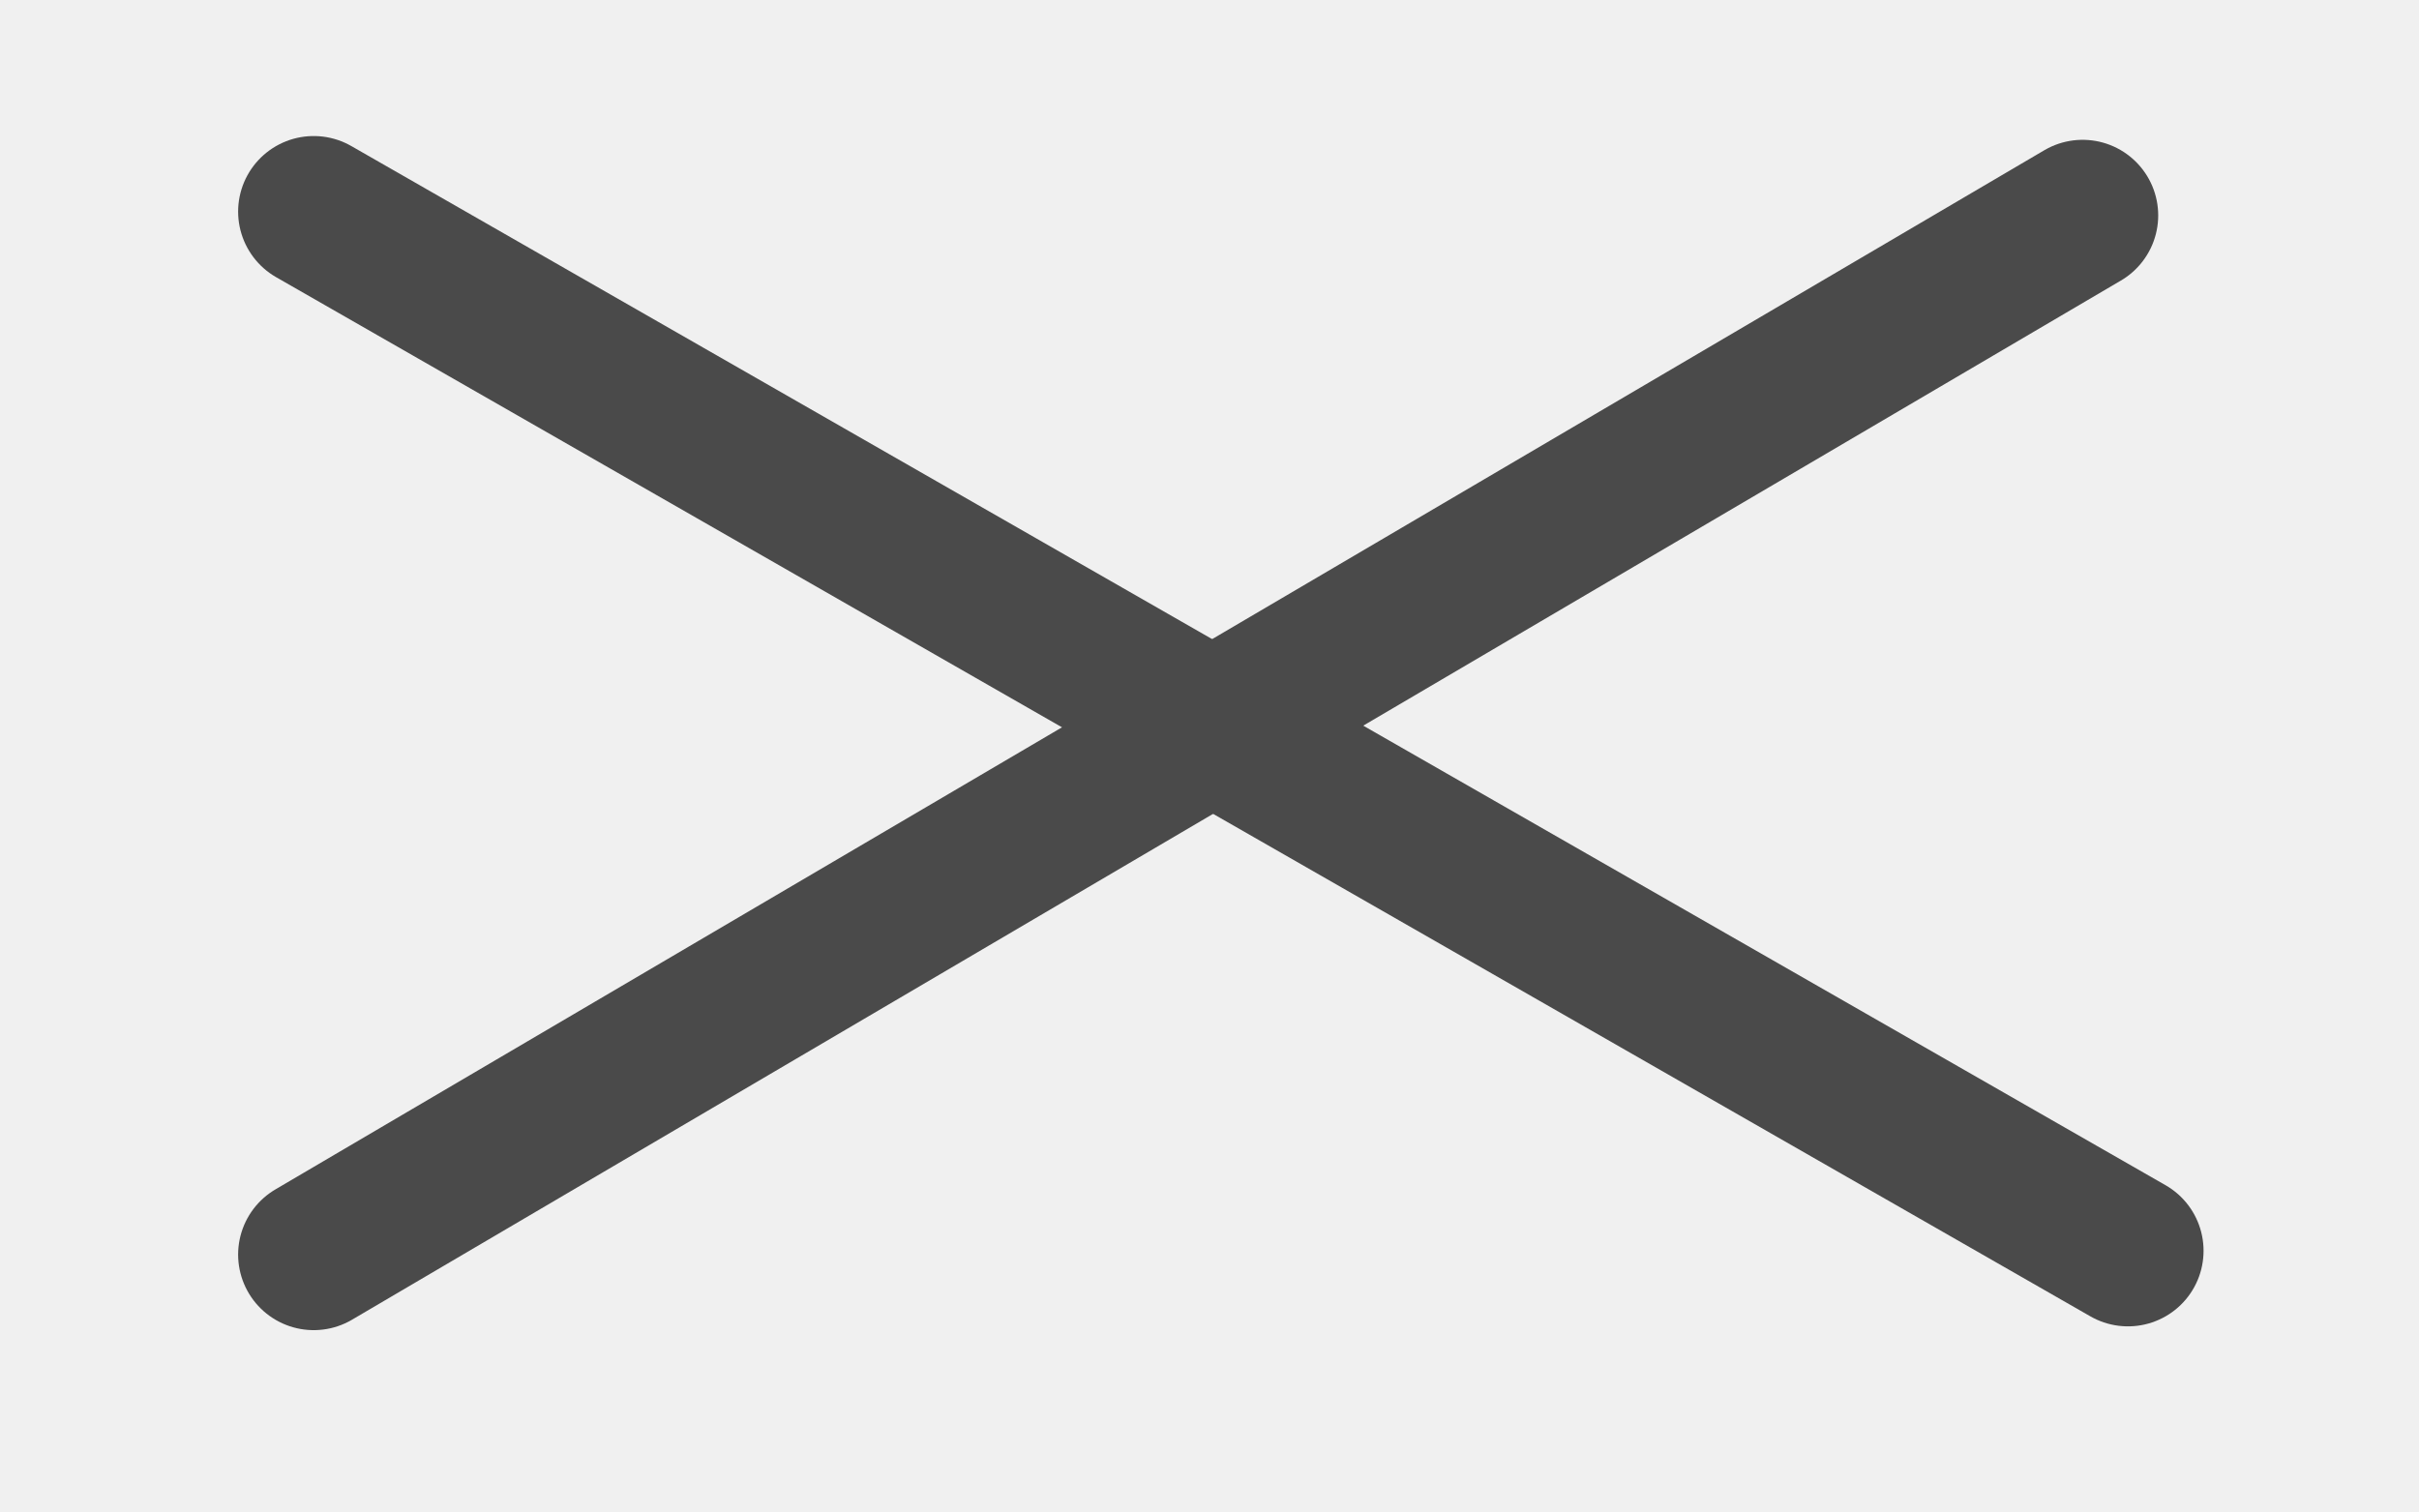
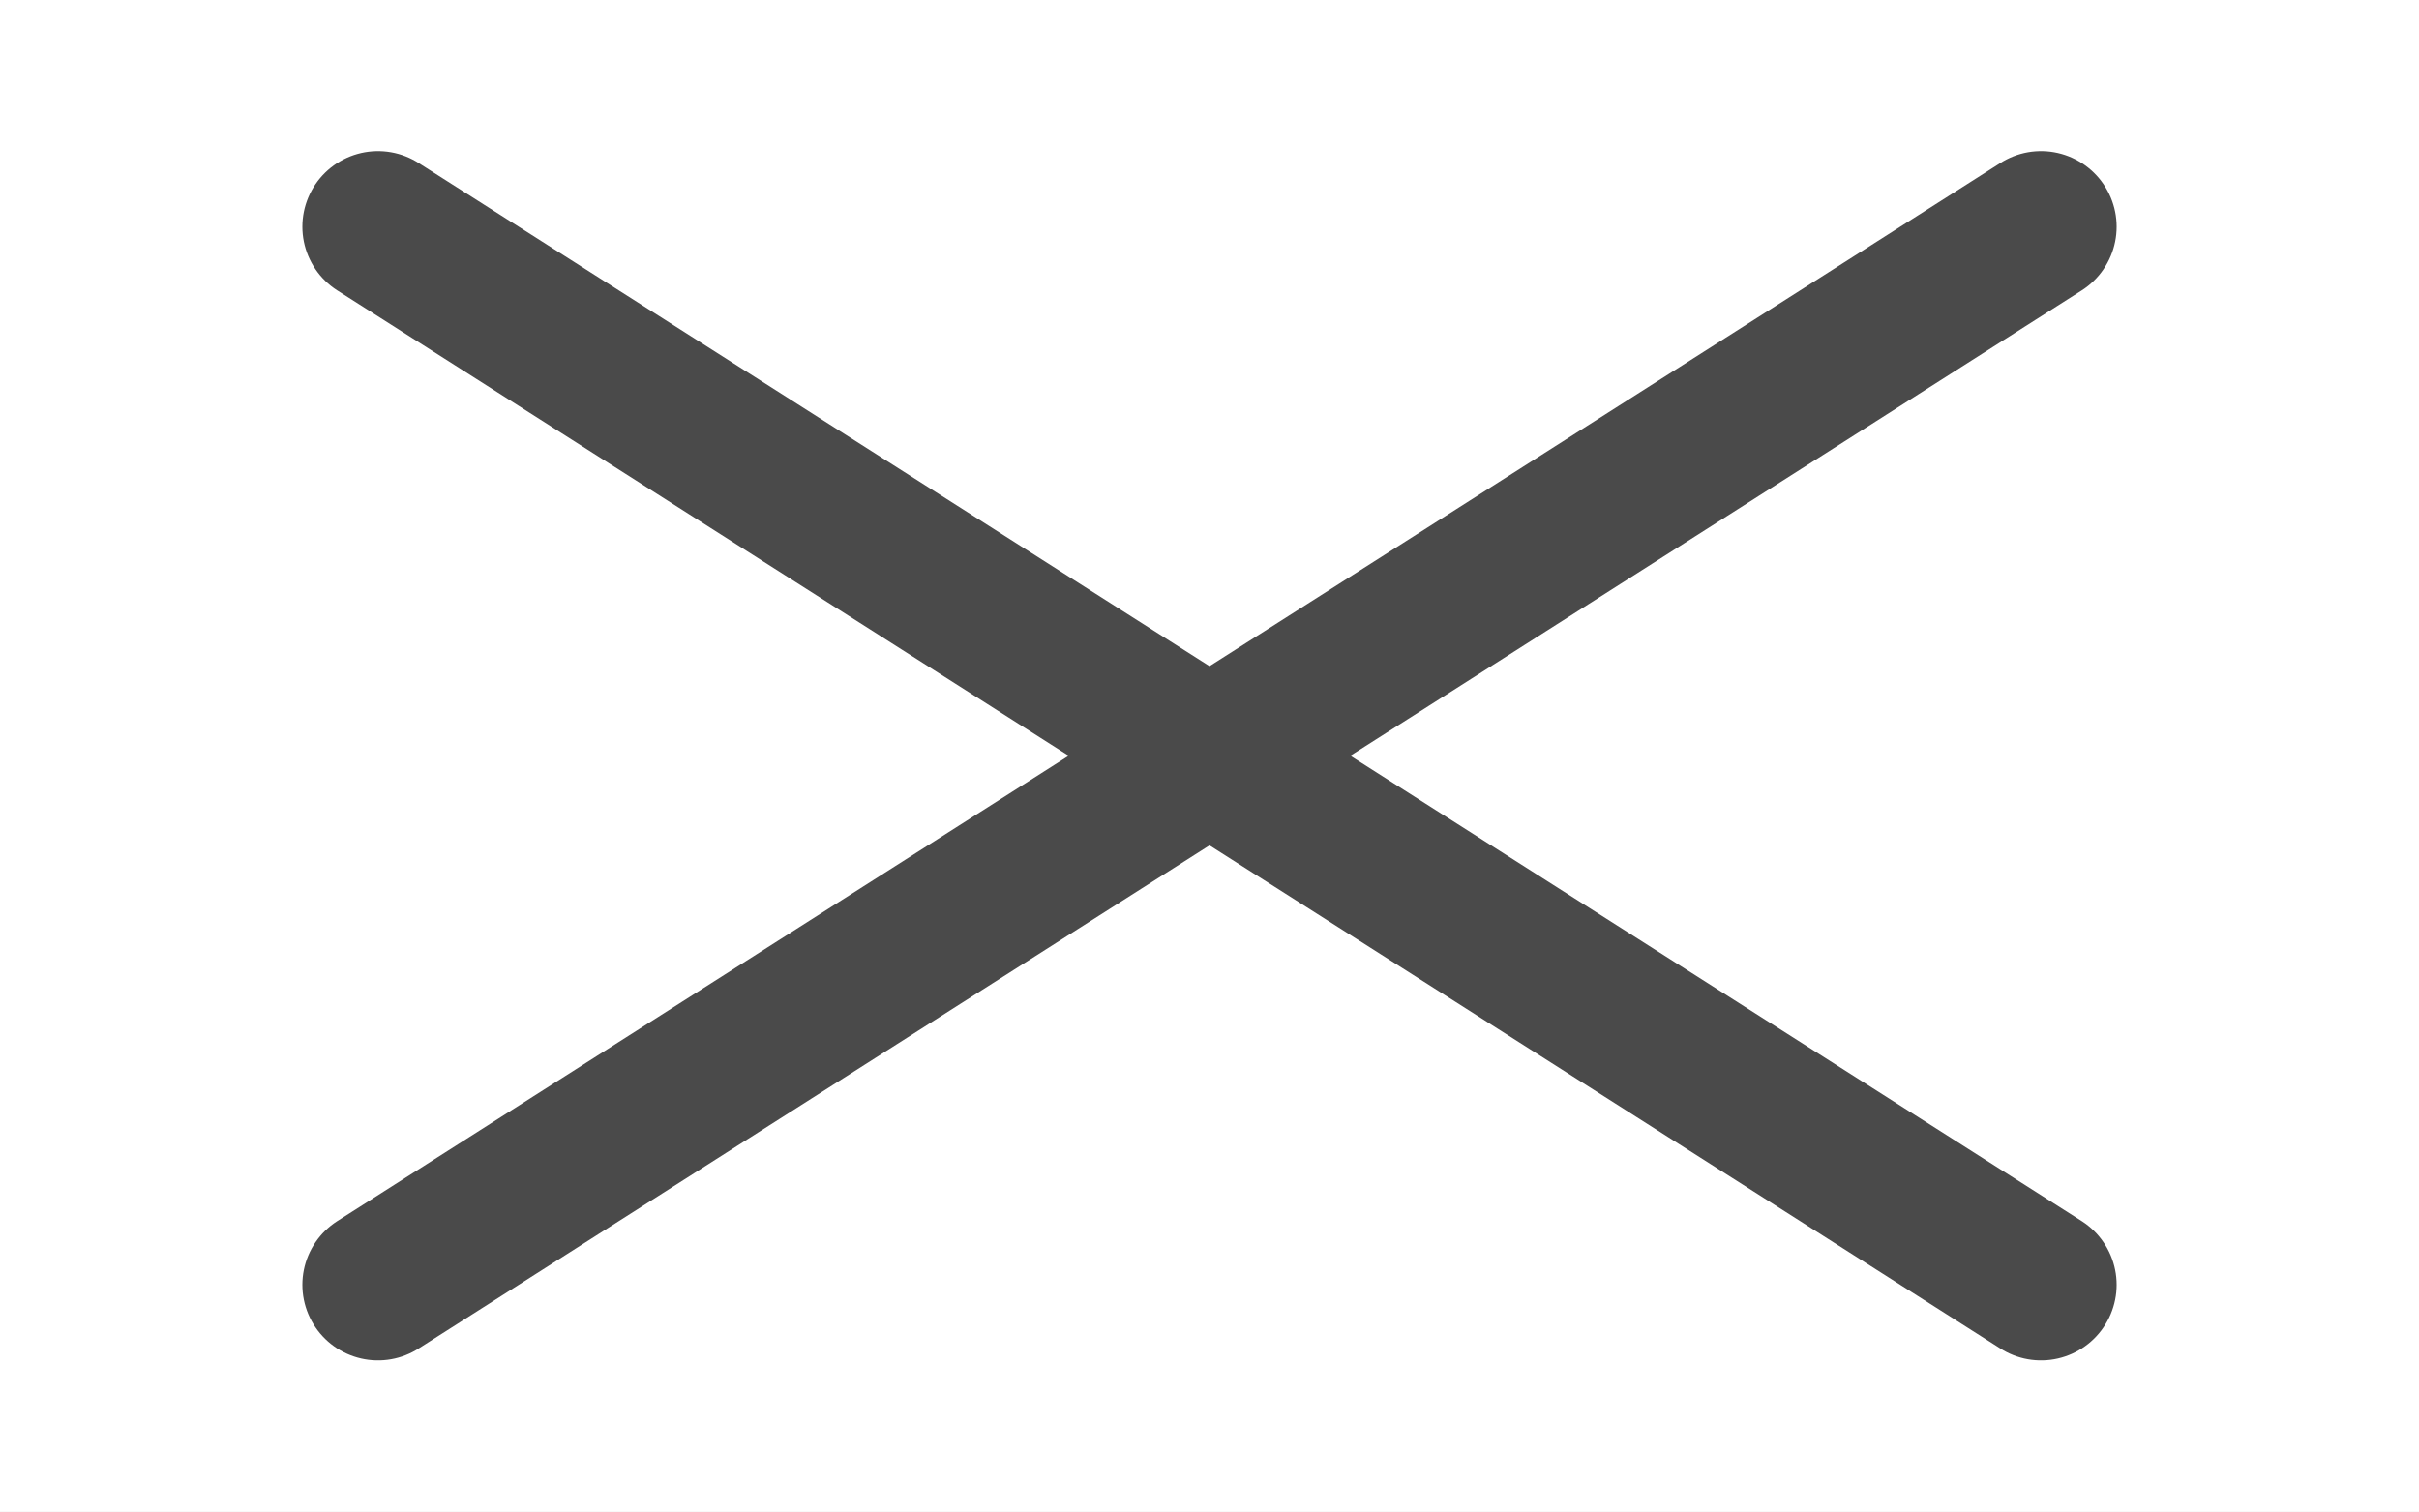
- <svg xmlns="http://www.w3.org/2000/svg" id="bars-close" image-rendering="auto" baseProfile="basic" version="1.1" x="0px" y="0px" width="32" height="20">
-   <g id="Scene-1r1" overflow="visible">
-     <g>
-       <path id="Layer30_0_1_STROKES" stroke="#4A4A4A" stroke-width="2" stroke-linejoin="round" stroke-linecap="round" fill="none" d="M4.15 16.6L27.55 2.85" />
-       <animate attributeName="display" fill="freeze" repeatCount="1" dur="0.625s" keyTimes="0;.933;1" values="none;inline;inline" />
-     </g>
-     <g display="none">
-       <path id="Layer29_0_1_STROKES" stroke="#4A4A4A" stroke-width="2" stroke-linejoin="round" stroke-linecap="round" fill="none" d="M4.15 16.6L27.6 3.85" />
-       <animate attributeName="display" fill="freeze" repeatCount="1" dur="0.625s" keyTimes="0;.867;.933;1" values="none;inline;none;none" />
-     </g>
-     <g display="none">
-       <path id="Layer28_0_1_STROKES" stroke="#4A4A4A" stroke-width="2" stroke-linejoin="round" stroke-linecap="round" fill="none" d="M4.1 16.55L27.6 4.75" />
-       <animate attributeName="display" fill="freeze" repeatCount="1" dur="0.625s" keyTimes="0;.8;.867;1" values="none;inline;none;none" />
-     </g>
-     <g display="none">
-       <path id="Layer27_0_1_STROKES" stroke="#4A4A4A" stroke-width="2" stroke-linejoin="round" stroke-linecap="round" fill="none" d="M4.1 16.55L27.65 5.75" />
-       <animate attributeName="display" fill="freeze" repeatCount="1" dur="0.625s" keyTimes="0;.733;.8;1" values="none;inline;none;none" />
-     </g>
-     <g display="none">
-       <path id="Layer26_0_1_STROKES" stroke="#4A4A4A" stroke-width="2" stroke-linejoin="round" stroke-linecap="round" fill="none" d="M4.1 16.55L27.65 6.75" />
-       <animate attributeName="display" fill="freeze" repeatCount="1" dur="0.625s" keyTimes="0;.667;.733;1" values="none;inline;none;none" />
-     </g>
-     <g display="none">
-       <path id="Layer25_0_1_STROKES" stroke="#4A4A4A" stroke-width="2" stroke-linejoin="round" stroke-linecap="round" fill="none" d="M4.15 16.5L27.75 7.65" />
-       <animate attributeName="display" fill="freeze" repeatCount="1" dur="0.625s" keyTimes="0;.6;.667;1" values="none;inline;none;none" />
-     </g>
-     <g display="none">
-       <path id="Layer24_0_1_STROKES" stroke="#4A4A4A" stroke-width="2" stroke-linejoin="round" stroke-linecap="round" fill="none" d="M4.15 16.5L27.8 8.65" />
-       <animate attributeName="display" fill="freeze" repeatCount="1" dur="0.625s" keyTimes="0;.533;.6;1" values="none;inline;none;none" />
-     </g>
-     <g display="none">
-       <path id="Layer23_0_1_STROKES" stroke="#4A4A4A" stroke-width="2" stroke-linejoin="round" stroke-linecap="round" fill="none" d="M4.1 16.5L27.8 9.65" />
-       <animate attributeName="display" fill="freeze" repeatCount="1" dur="0.625s" keyTimes="0;.467;.533;1" values="none;inline;none;none" />
-     </g>
-     <g display="none">
-       <path id="Layer22_0_1_STROKES" stroke="#4A4A4A" stroke-width="2" stroke-linejoin="round" stroke-linecap="round" fill="none" d="M4.1 16.5L27.85 10.6" />
-       <animate attributeName="display" fill="freeze" repeatCount="1" dur="0.625s" keyTimes="0;.4;.467;1" values="none;inline;none;none" />
-     </g>
-     <g display="none">
-       <path id="Layer21_0_1_STROKES" stroke="#4A4A4A" stroke-width="2" stroke-linejoin="round" stroke-linecap="round" fill="none" d="M4.1 16.55L27.9 11.65" />
-       <animate attributeName="display" fill="freeze" repeatCount="1" dur="0.625s" keyTimes="0;.333;.4;1" values="none;inline;none;none" />
-     </g>
-     <g display="none">
-       <path id="Layer20_0_1_STROKES" stroke="#4A4A4A" stroke-width="2" stroke-linejoin="round" stroke-linecap="round" fill="none" d="M4.1 16.55L27.95 12.6" />
-       <animate attributeName="display" fill="freeze" repeatCount="1" dur="0.625s" keyTimes="0;.267;.333;1" values="none;inline;none;none" />
-     </g>
-     <g display="none">
-       <path id="Layer19_0_1_STROKES" stroke="#4A4A4A" stroke-width="2" stroke-linejoin="round" stroke-linecap="round" fill="none" d="M4.1 16.55L27.95 13.6" />
-       <animate attributeName="display" fill="freeze" repeatCount="1" dur="0.625s" keyTimes="0;.2;.267;1" values="none;inline;none;none" />
-     </g>
-     <g display="none">
-       <path id="Layer18_0_1_STROKES" stroke="#4A4A4A" stroke-width="2" stroke-linejoin="round" stroke-linecap="round" fill="none" d="M4.15 16.55L28.05 14.6" />
-       <animate attributeName="display" fill="freeze" repeatCount="1" dur="0.625s" keyTimes="0;.133;.2;1" values="none;inline;none;none" />
-     </g>
-     <g display="none">
-       <path id="Layer17_0_1_STROKES" stroke="#4A4A4A" stroke-width="2" stroke-linejoin="round" stroke-linecap="round" fill="none" d="M4.15 16.55L28.1 15.55" />
-       <animate attributeName="display" fill="freeze" repeatCount="1" dur="0.625s" keyTimes="0;.067;.133;1" values="none;inline;none;none" />
-     </g>
-     <g display="none">
-       <path id="Layer16_0_1_STROKES" stroke="#4A4A4A" stroke-width="2" stroke-linejoin="round" stroke-linecap="round" fill="none" d="M4.15 16.55L28.15 16.55" />
-       <animate attributeName="display" fill="freeze" repeatCount="1" dur="0.625s" keyTimes="0;.067;1" values="inline;none;none" />
-     </g>
-     <g id="Tween-1" transform="translate(16.1 9.55)" opacity="0">
-       <animate attributeName="opacity" dur="0.625s" keyTimes="0;.067;.067;.133;.133;.2;.2;.267;.267;.333;.333;.4;.4;.467;.467;.533;.533;.6;.6;.667;.667;.733;.733;.8;.8;.867;.867;.933;.933;1" values="1;1;.93;.93;.86;.86;.79;.79;.71;.71;.64;.64;.57;.57;.5;.5;.43;.43;.36;.36;.29;.29;.21;.21;.14;.14;.07;.07;0;0" calcMode="discrete" fill="freeze" />
-       <path id="Layer31_0_1_STROKES" stroke="#4A4A4A" stroke-width="2" stroke-linejoin="round" stroke-linecap="round" fill="none" d="M-12 0L12 0" />
-     </g>
-     <g>
-       <path id="Layer15_0_1_STROKES" stroke="#4A4A4A" stroke-width="2" stroke-linejoin="round" stroke-linecap="round" fill="none" d="M4.15 2.8L28.15 16.55" />
-       <animate attributeName="display" fill="freeze" repeatCount="1" dur="0.625s" keyTimes="0;.933;1" values="none;inline;inline" />
-     </g>
-     <g display="none">
-       <path id="Layer14_0_1_STROKES" stroke="#4A4A4A" stroke-width="2" stroke-linejoin="round" stroke-linecap="round" fill="none" d="M4.15 2.85L28.15 15.6" />
-       <animate attributeName="display" fill="freeze" repeatCount="1" dur="0.625s" keyTimes="0;.867;.933;1" values="none;inline;none;none" />
-     </g>
-     <g display="none">
-       <path id="Layer13_0_1_STROKES" stroke="#4A4A4A" stroke-width="2" stroke-linejoin="round" stroke-linecap="round" fill="none" d="M4.15 2.75L28.15 14.55" />
-       <animate attributeName="display" fill="freeze" repeatCount="1" dur="0.625s" keyTimes="0;.8;.867;1" values="none;inline;none;none" />
-     </g>
-     <g display="none">
-       <path id="Layer12_0_1_STROKES" stroke="#4A4A4A" stroke-width="2" stroke-linejoin="round" stroke-linecap="round" fill="none" d="M4.15 2.8L28.15 13.6" />
-       <animate attributeName="display" fill="freeze" repeatCount="1" dur="0.625s" keyTimes="0;.733;.8;1" values="none;inline;none;none" />
-     </g>
-     <g display="none">
-       <path id="Layer11_0_1_STROKES" stroke="#4A4A4A" stroke-width="2" stroke-linejoin="round" stroke-linecap="round" fill="none" d="M4.15 2.8L28.15 12.6" />
-       <animate attributeName="display" fill="freeze" repeatCount="1" dur="0.625s" keyTimes="0;.667;.733;1" values="none;inline;none;none" />
-     </g>
-     <g display="none">
-       <path id="Layer10_0_1_STROKES" stroke="#4A4A4A" stroke-width="2" stroke-linejoin="round" stroke-linecap="round" fill="none" d="M4.15 2.85L28.15 11.7" />
-       <animate attributeName="display" fill="freeze" repeatCount="1" dur="0.625s" keyTimes="0;.6;.667;1" values="none;inline;none;none" />
-     </g>
-     <g display="none">
-       <path id="Layer9_0_1_STROKES" stroke="#4A4A4A" stroke-width="2" stroke-linejoin="round" stroke-linecap="round" fill="none" d="M4.15 2.8L28.15 10.65" />
-       <animate attributeName="display" fill="freeze" repeatCount="1" dur="0.625s" keyTimes="0;.533;.6;1" values="none;inline;none;none" />
-     </g>
-     <g display="none">
-       <path id="Layer8_0_1_STROKES" stroke="#4A4A4A" stroke-width="2" stroke-linejoin="round" stroke-linecap="round" fill="none" d="M4.15 2.8L28.15 9.7" />
-       <animate attributeName="display" fill="freeze" repeatCount="1" dur="0.625s" keyTimes="0;.467;.533;1" values="none;inline;none;none" />
-     </g>
-     <g display="none">
-       <path id="Layer7_0_1_STROKES" stroke="#4A4A4A" stroke-width="2" stroke-linejoin="round" stroke-linecap="round" fill="none" d="M4.15 2.8L28.15 8.7" />
-       <animate attributeName="display" fill="freeze" repeatCount="1" dur="0.625s" keyTimes="0;.4;.467;1" values="none;inline;none;none" />
-     </g>
-     <g display="none">
-       <path id="Layer6_0_1_STROKES" stroke="#4A4A4A" stroke-width="2" stroke-linejoin="round" stroke-linecap="round" fill="none" d="M4.15 2.8L28.15 7.7" />
-       <animate attributeName="display" fill="freeze" repeatCount="1" dur="0.625s" keyTimes="0;.333;.4;1" values="none;inline;none;none" />
-     </g>
-     <g display="none">
-       <path id="Layer5_0_1_STROKES" stroke="#4A4A4A" stroke-width="2" stroke-linejoin="round" stroke-linecap="round" fill="none" d="M4.15 2.8L28.15 6.75" />
-       <animate attributeName="display" fill="freeze" repeatCount="1" dur="0.625s" keyTimes="0;.267;.333;1" values="none;inline;none;none" />
-     </g>
-     <g display="none">
-       <path id="Layer4_0_1_STROKES" stroke="#4A4A4A" stroke-width="2" stroke-linejoin="round" stroke-linecap="round" fill="none" d="M4.15 2.8L28.15 5.75" />
-       <animate attributeName="display" fill="freeze" repeatCount="1" dur="0.625s" keyTimes="0;.2;.267;1" values="none;inline;none;none" />
-     </g>
-     <g display="none">
-       <path id="Layer3_0_1_STROKES" stroke="#4A4A4A" stroke-width="2" stroke-linejoin="round" stroke-linecap="round" fill="none" d="M4.15 2.8L28.15 4.75" />
-       <animate attributeName="display" fill="freeze" repeatCount="1" dur="0.625s" keyTimes="0;.133;.2;1" values="none;inline;none;none" />
-     </g>
-     <g display="none">
-       <path id="Layer2_0_1_STROKES" stroke="#4A4A4A" stroke-width="2" stroke-linejoin="round" stroke-linecap="round" fill="none" d="M4.15 2.8L28.15 3.8" />
-       <animate attributeName="display" fill="freeze" repeatCount="1" dur="0.625s" keyTimes="0;.067;.133;1" values="none;inline;none;none" />
-     </g>
-     <g display="none">
-       <path id="Layer1_0_1_STROKES" stroke="#4A4A4A" stroke-width="2" stroke-linejoin="round" stroke-linecap="round" fill="none" d="M4.1 2.8L28.1 2.8" />
-       <animate attributeName="display" fill="freeze" repeatCount="1" dur="0.625s" keyTimes="0;.067;1" values="inline;none;none" />
+ <svg xmlns="http://www.w3.org/2000/svg" width="32px" height="20px" viewBox="0 0 32 20" version="1.1">
+   <defs />
+   <g id="Symbols" stroke="none" stroke-width="1" fill="none" fill-rule="evenodd">
+     <g id="top-bar-mobile-user-close" transform="translate(-10, -15)">
+       <g id="boton-contenidos">
+         <g id="close" transform="translate(10, 15)">
+           <rect id="Rectangle-14-Copy-2" fill="#FFFFFF" fill-rule="evenodd" x="0" y="0" width="32" height="20" />
+           <path d="M5,3 L27,17" id="Line-Copy-3" stroke="#4A4A4A" stroke-width="2" stroke-linecap="round" stroke-linejoin="round" fill-rule="nonzero" />
+           <path d="M5,17 L27,3" id="Line-Copy-4" stroke="#4A4A4A" stroke-width="2" stroke-linecap="round" stroke-linejoin="round" fill-rule="nonzero" />
+         </g>
+       </g>
    </g>
  </g>
</svg>
